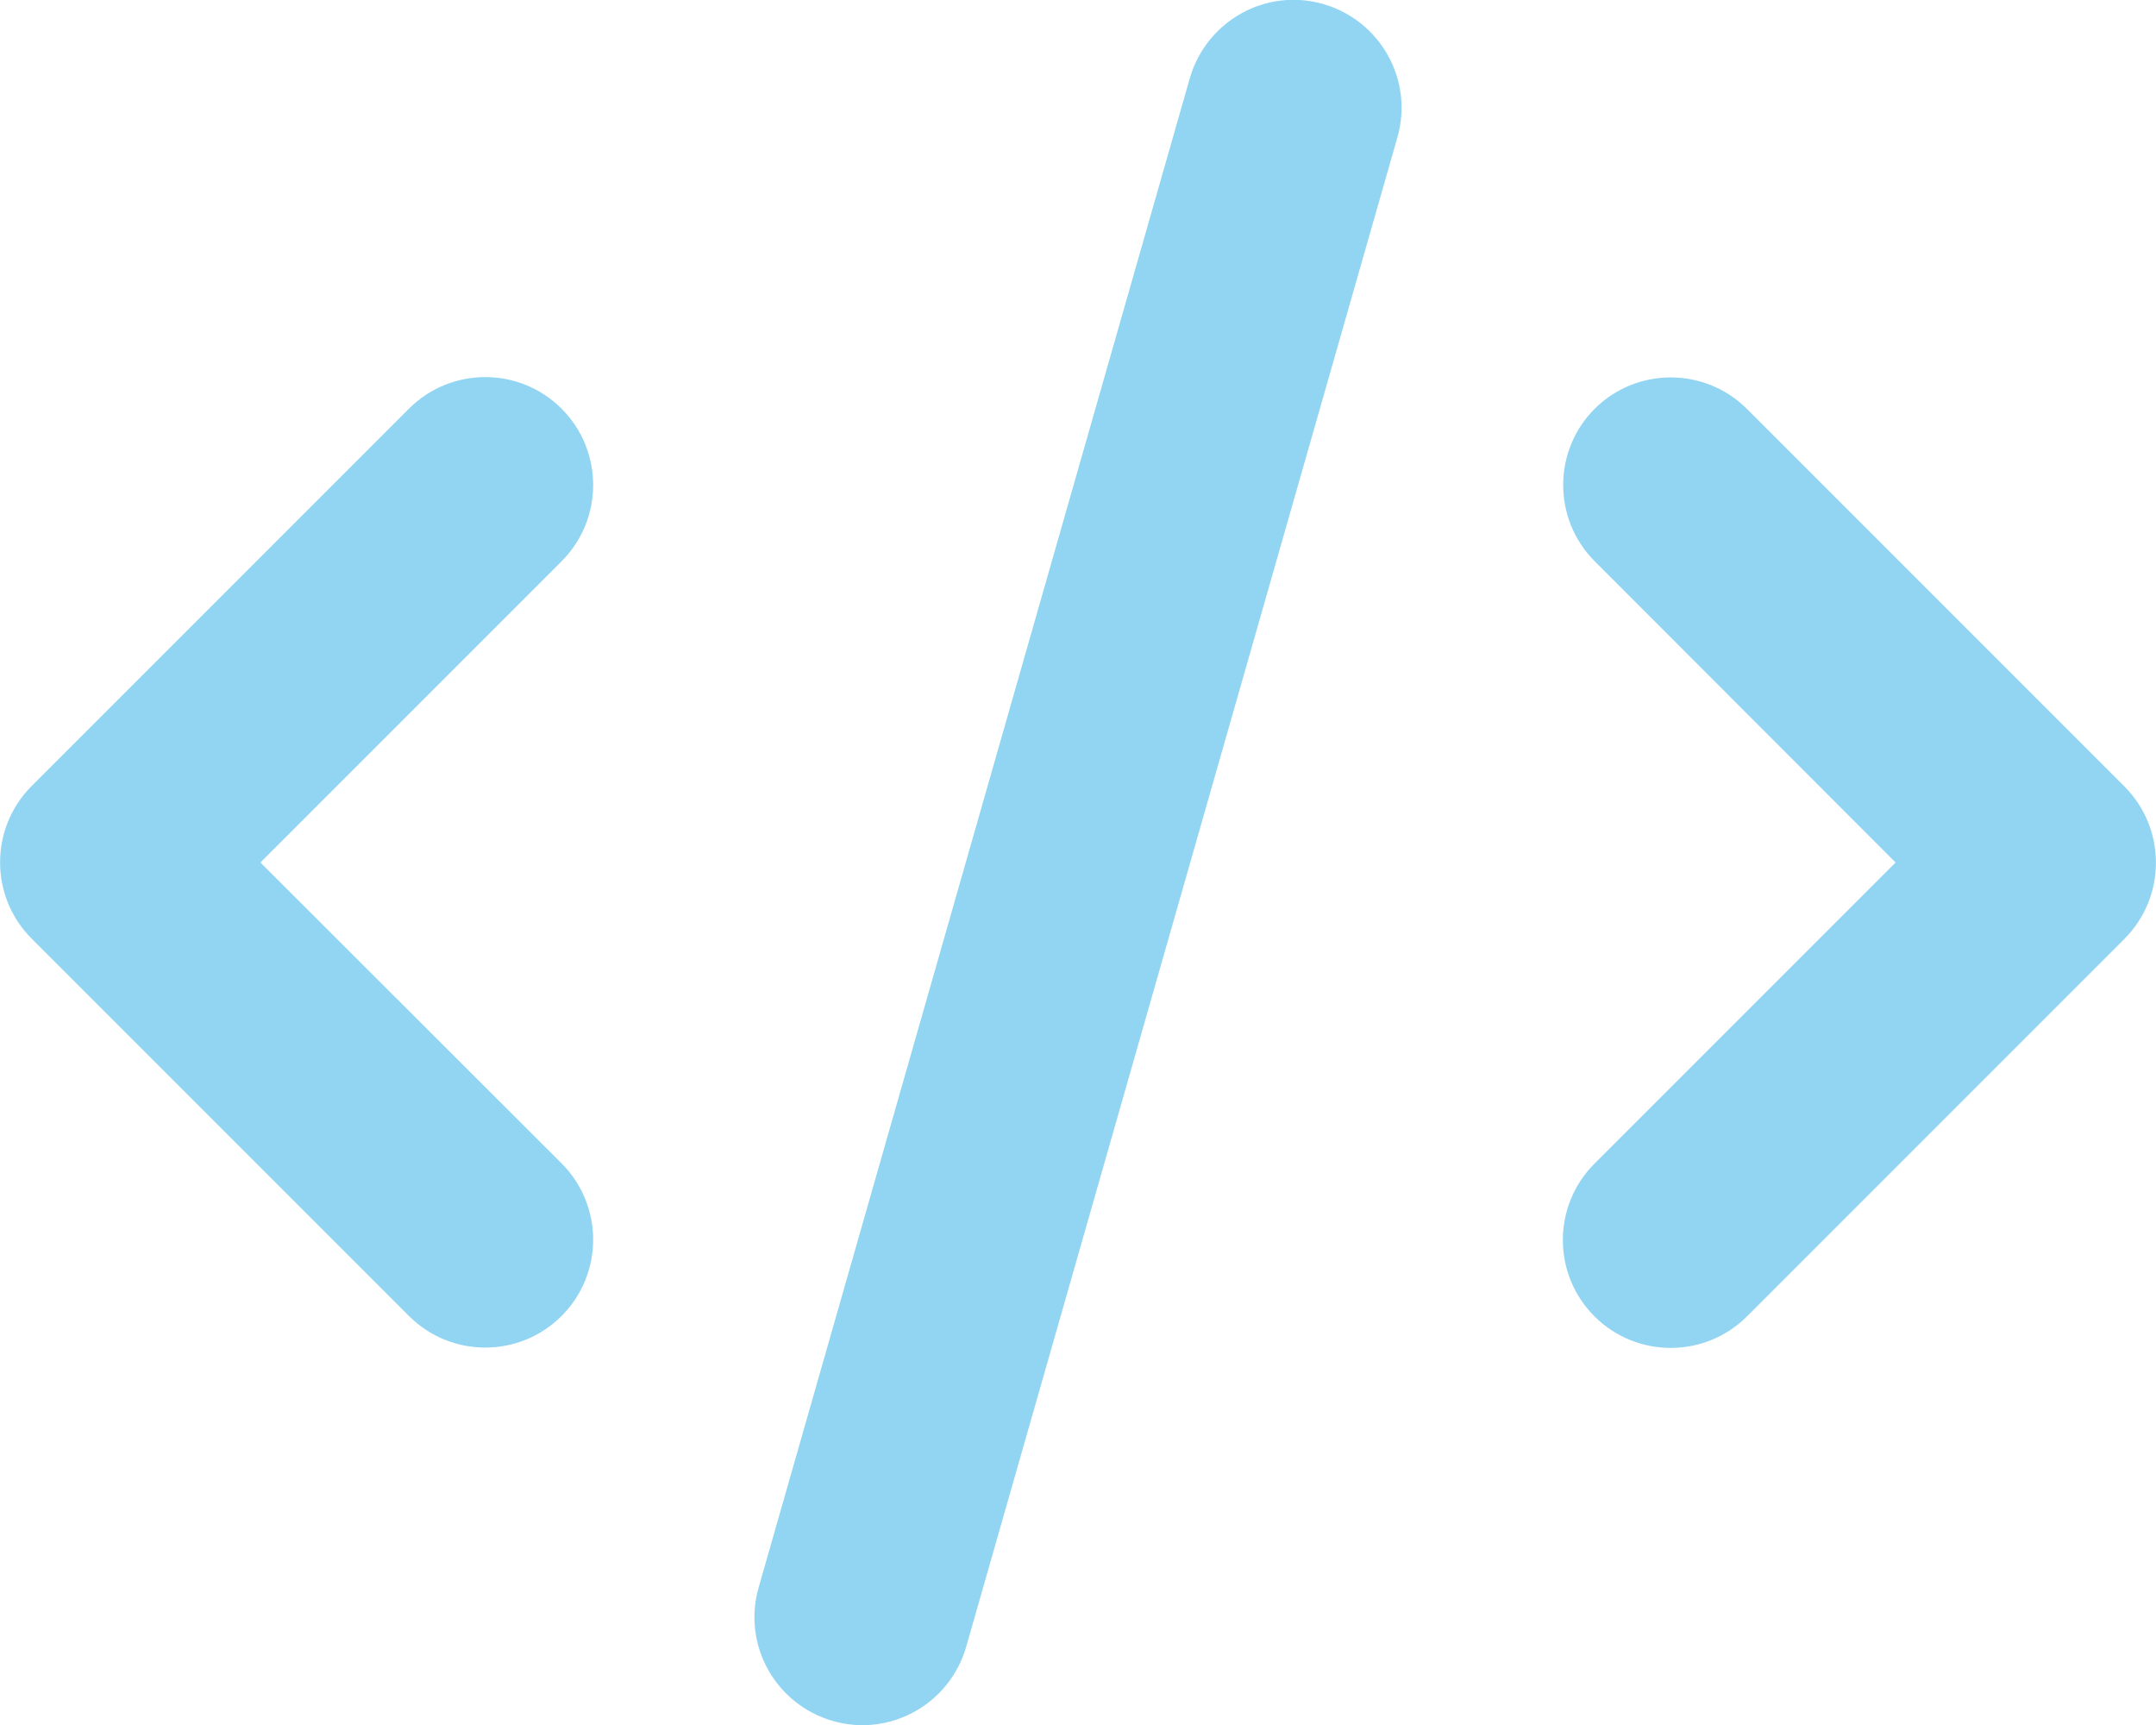
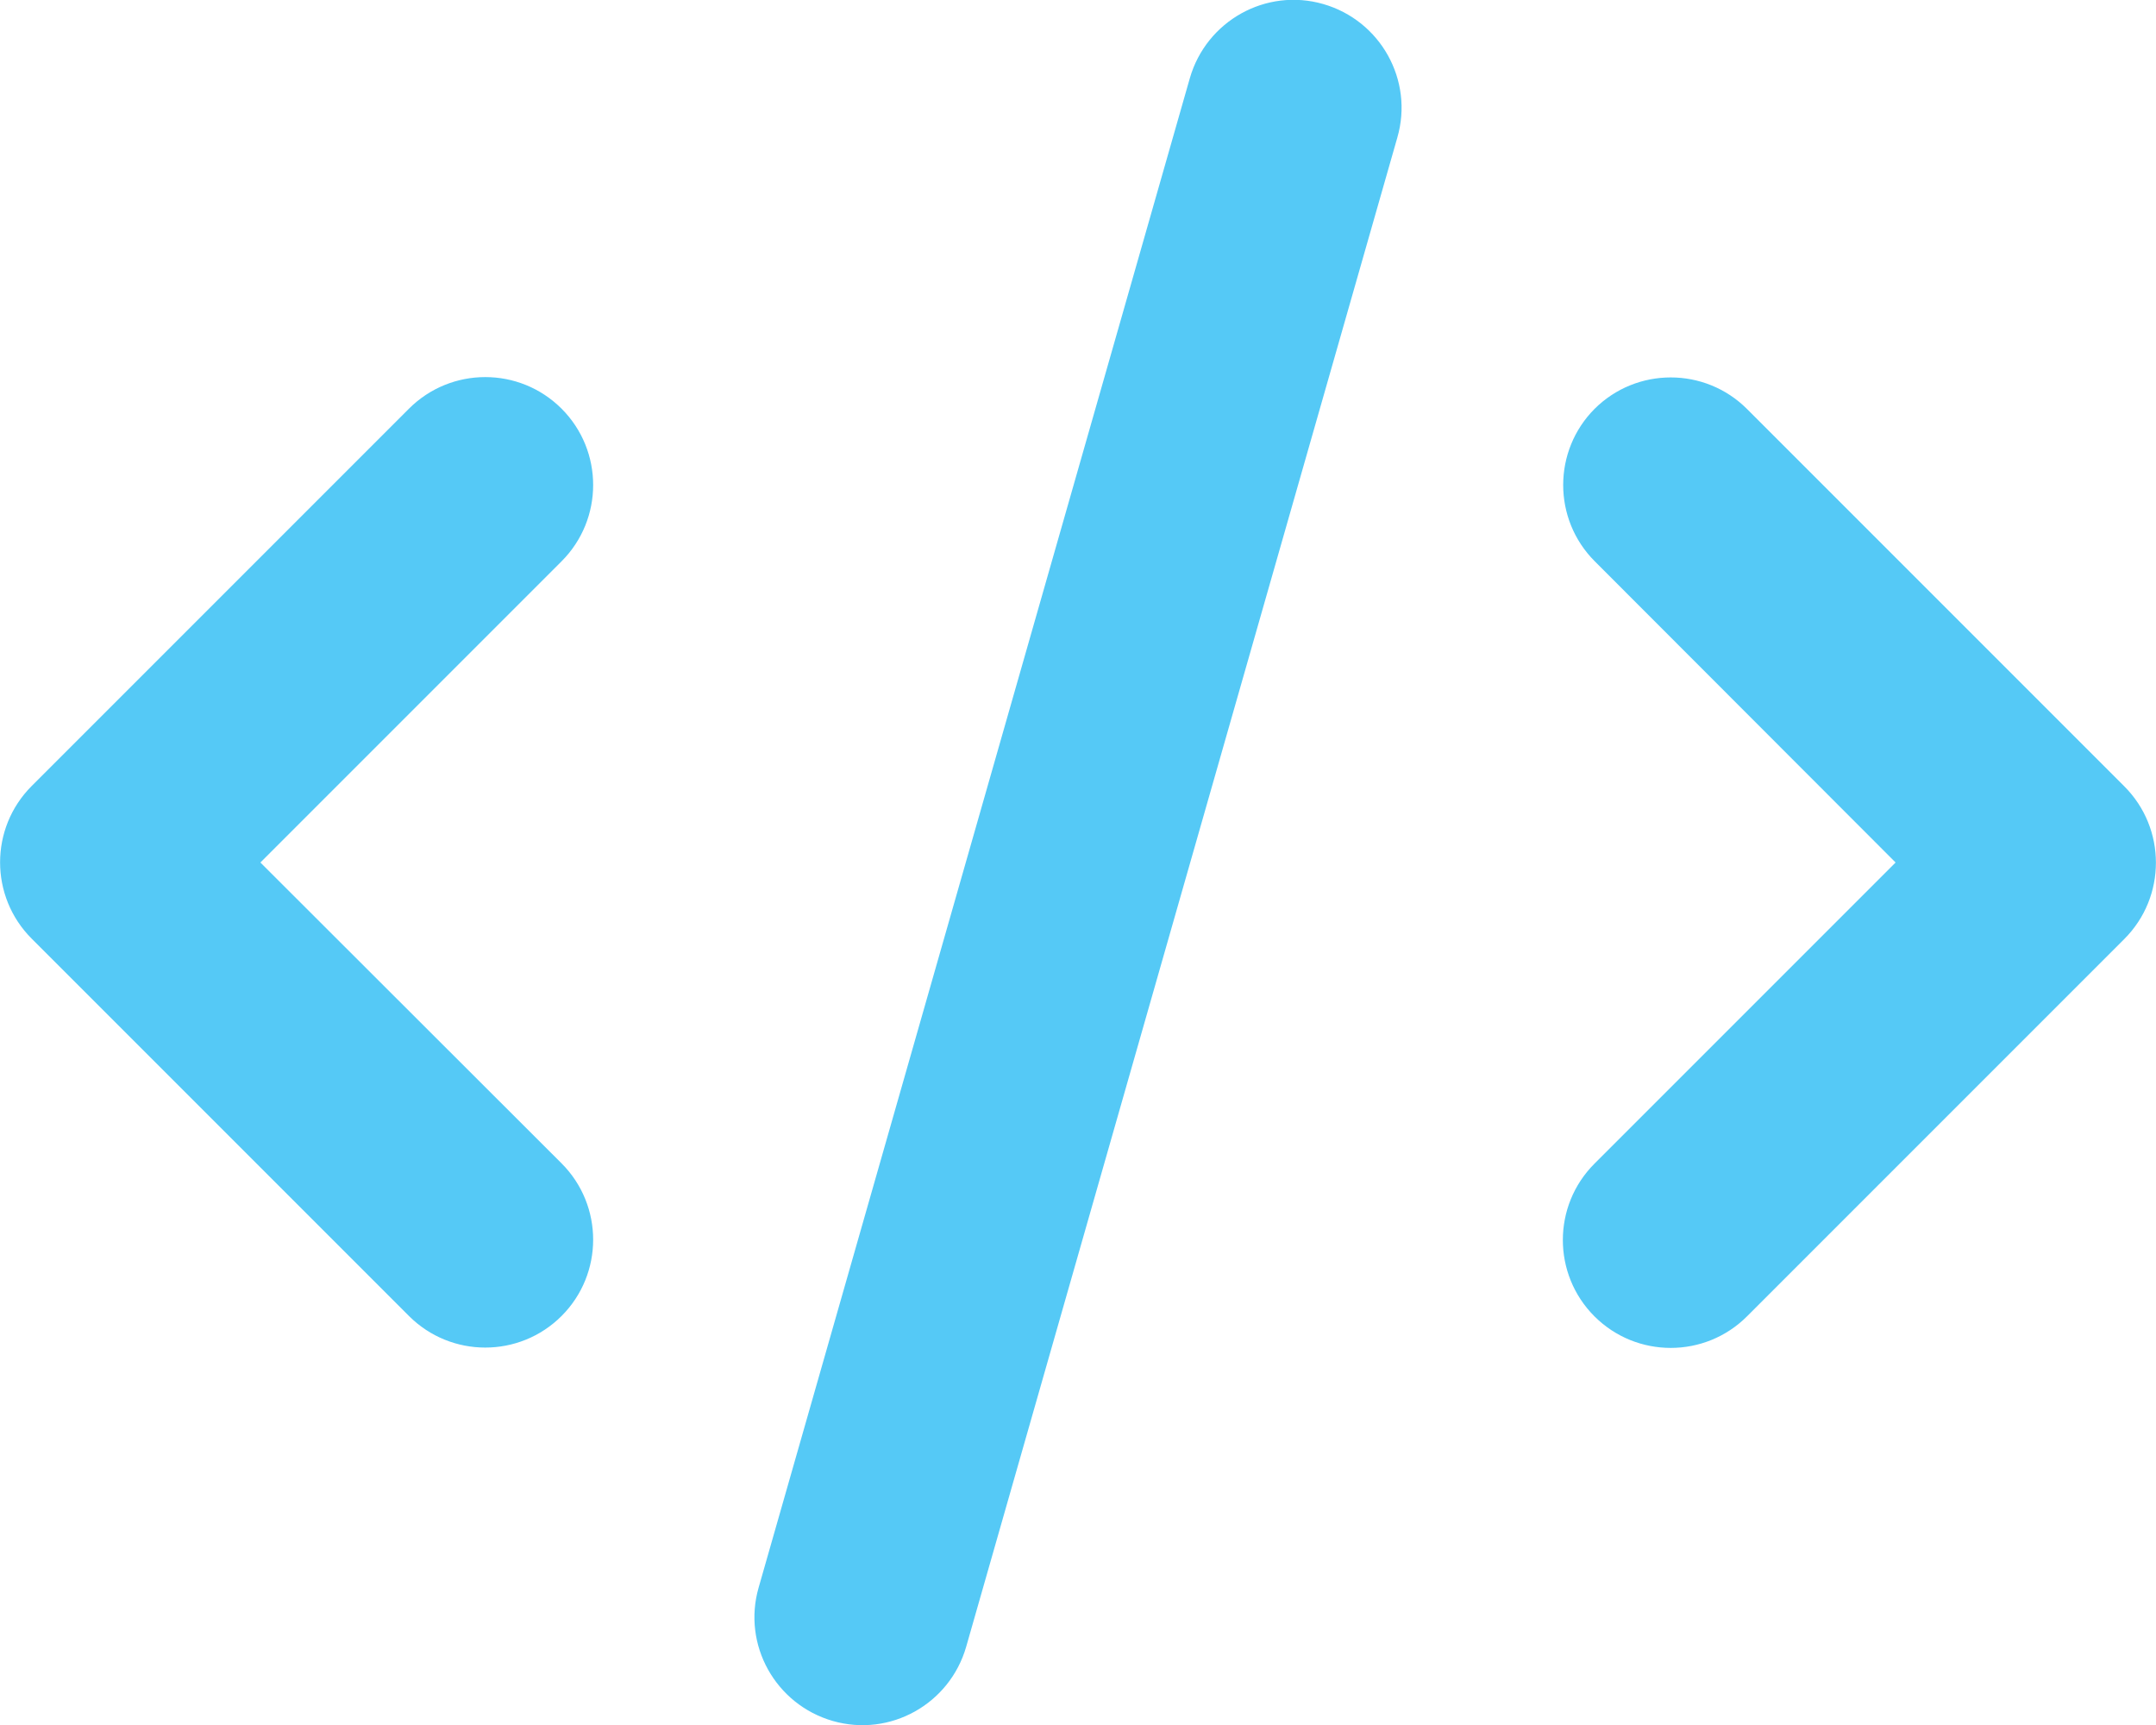
<svg xmlns="http://www.w3.org/2000/svg" height="1em" viewBox="0 0 640 512">
-   <style>svg{fill:#91d5f3}</style>
+   <style>svg{fill:#55c9f6}</style>
  <path d="M392.8 1.2c-17-4.9-34.7 5-39.6 22l-128 448c-4.9 17 5 34.7 22 39.6s34.7-5 39.6-22l128-448c4.9-17-5-34.7-22-39.6zm80.6 120.1c-12.5 12.5-12.5 32.8 0 45.3L562.7 256l-89.4 89.4c-12.5 12.5-12.5 32.8 0 45.3s32.8 12.5 45.3 0l112-112c12.5-12.5 12.5-32.8 0-45.3l-112-112c-12.5-12.5-32.8-12.5-45.3 0zm-306.7 0c-12.5-12.5-32.8-12.5-45.3 0l-112 112c-12.5 12.5-12.5 32.8 0 45.3l112 112c12.5 12.5 32.8 12.5 45.3 0s12.5-32.8 0-45.3L77.3 256l89.4-89.4c12.5-12.5 12.5-32.8 0-45.3z" />
</svg>
